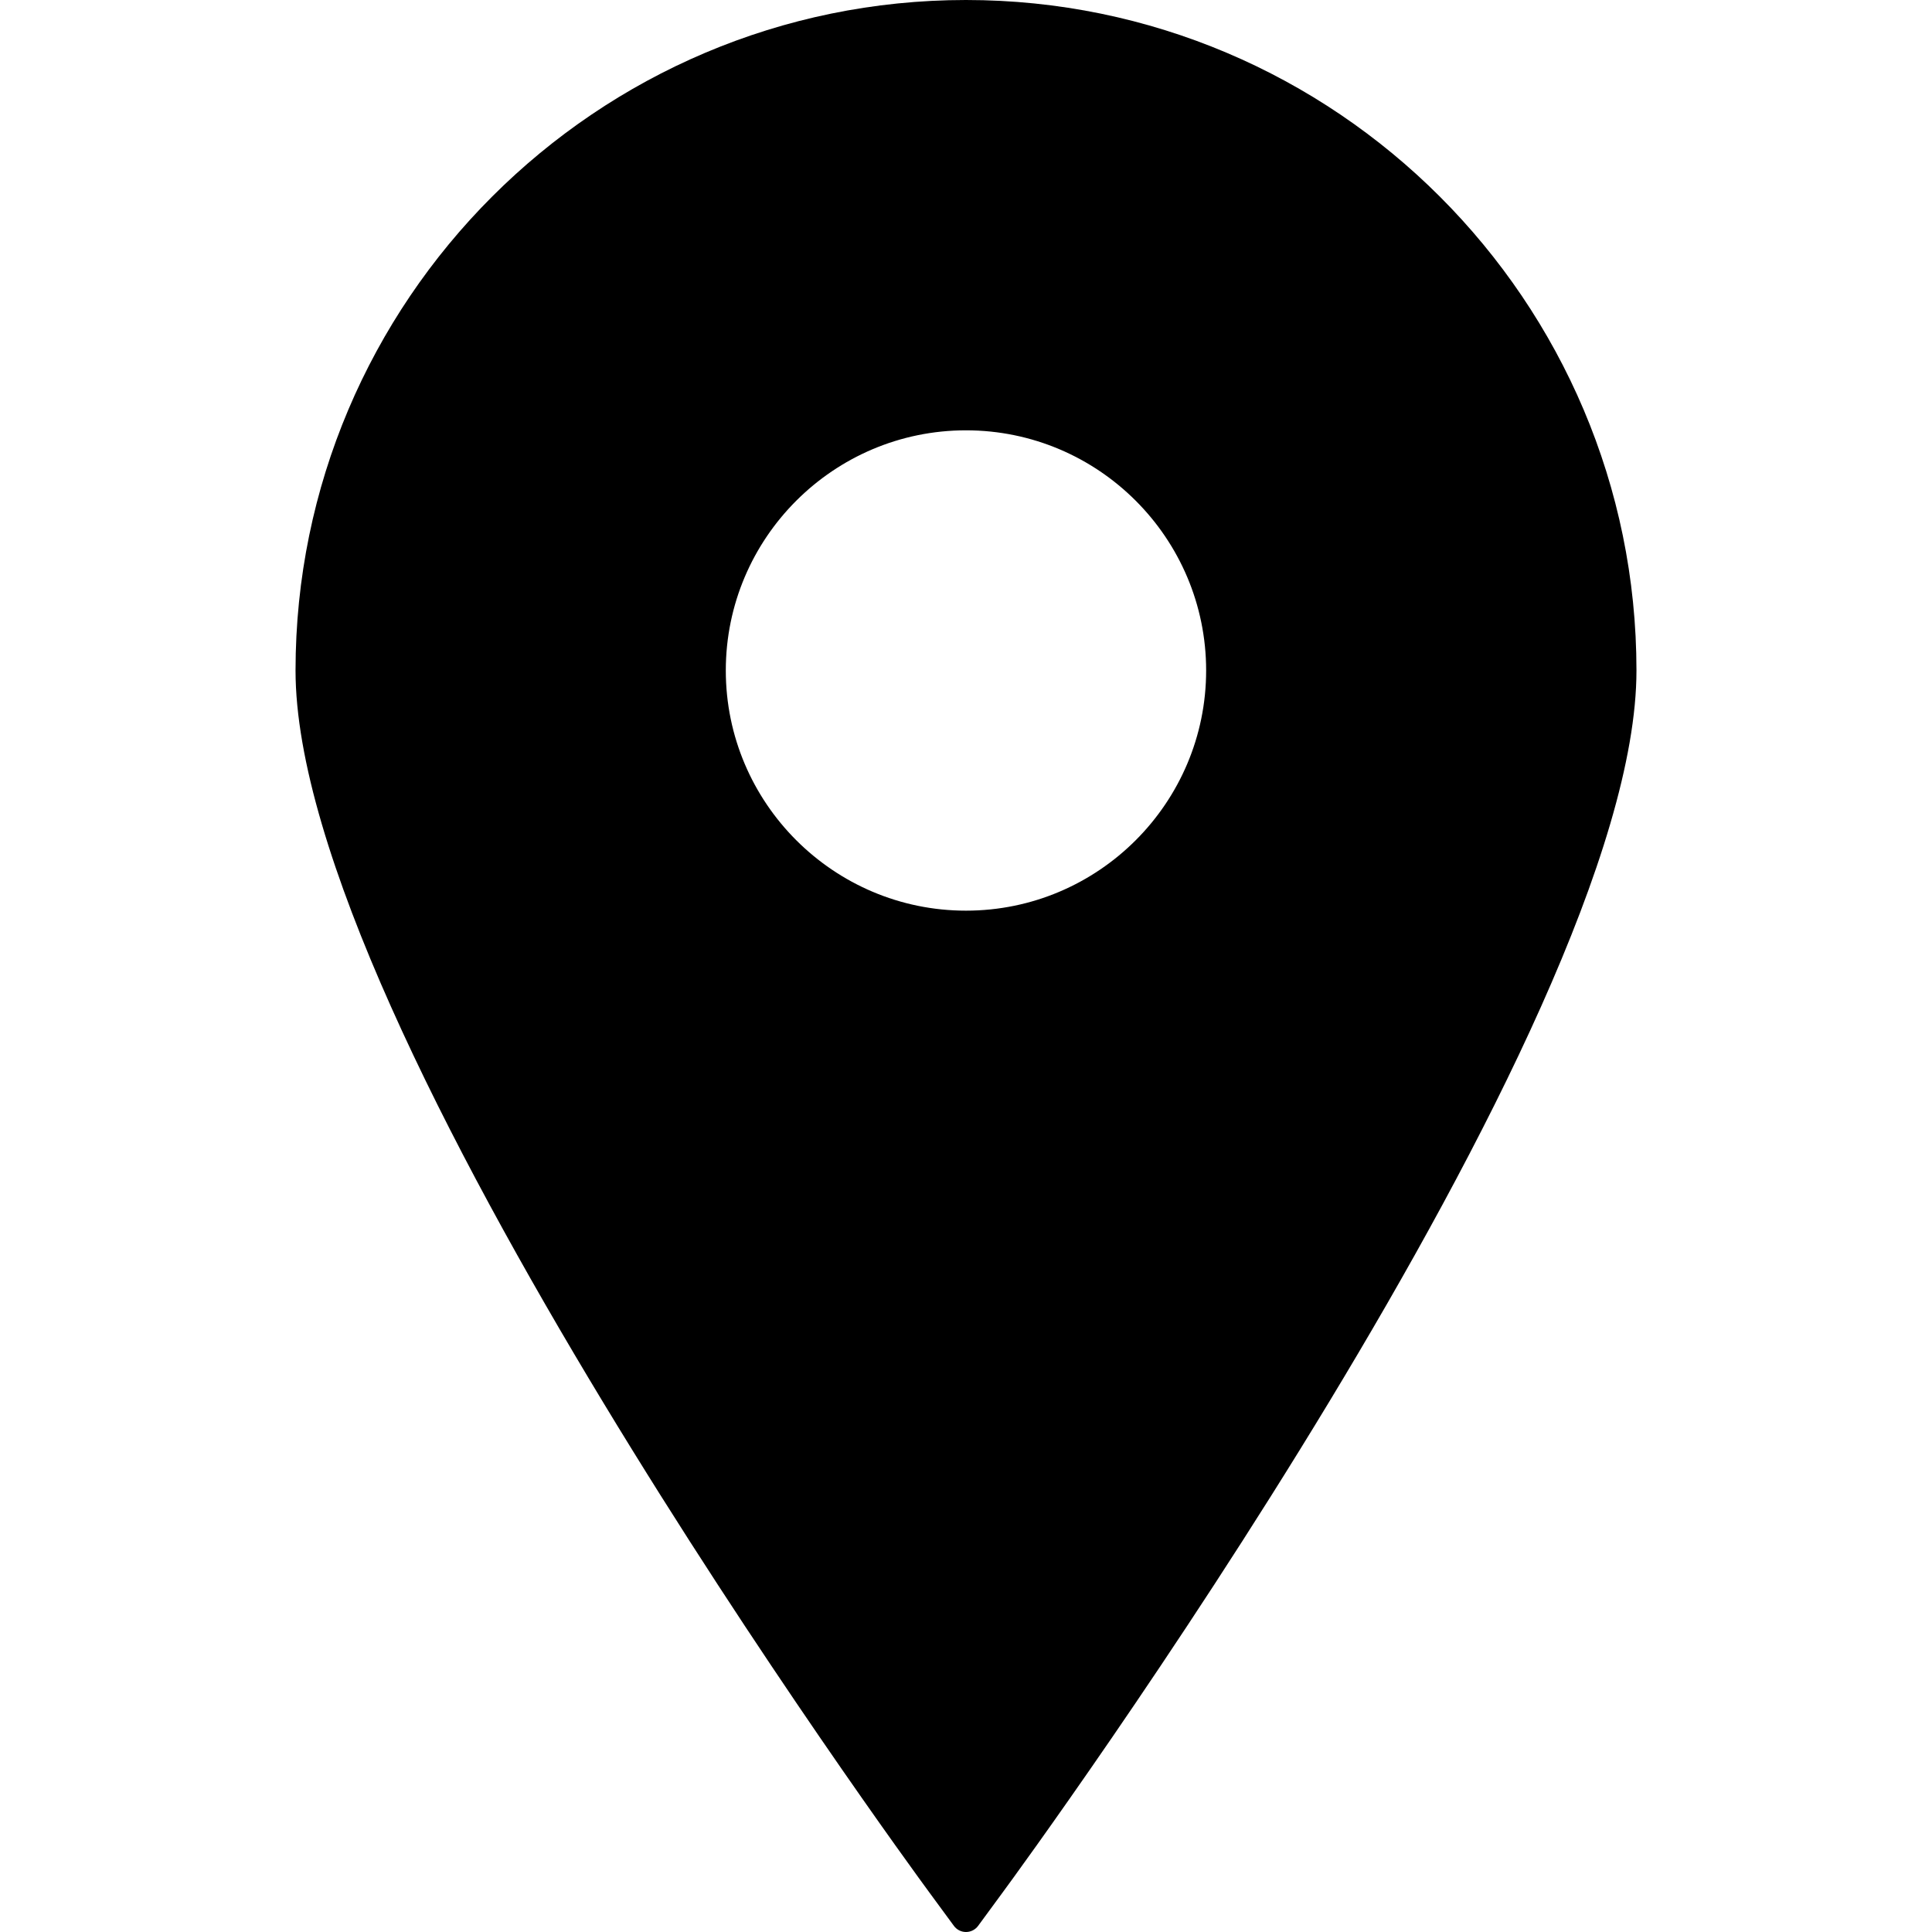
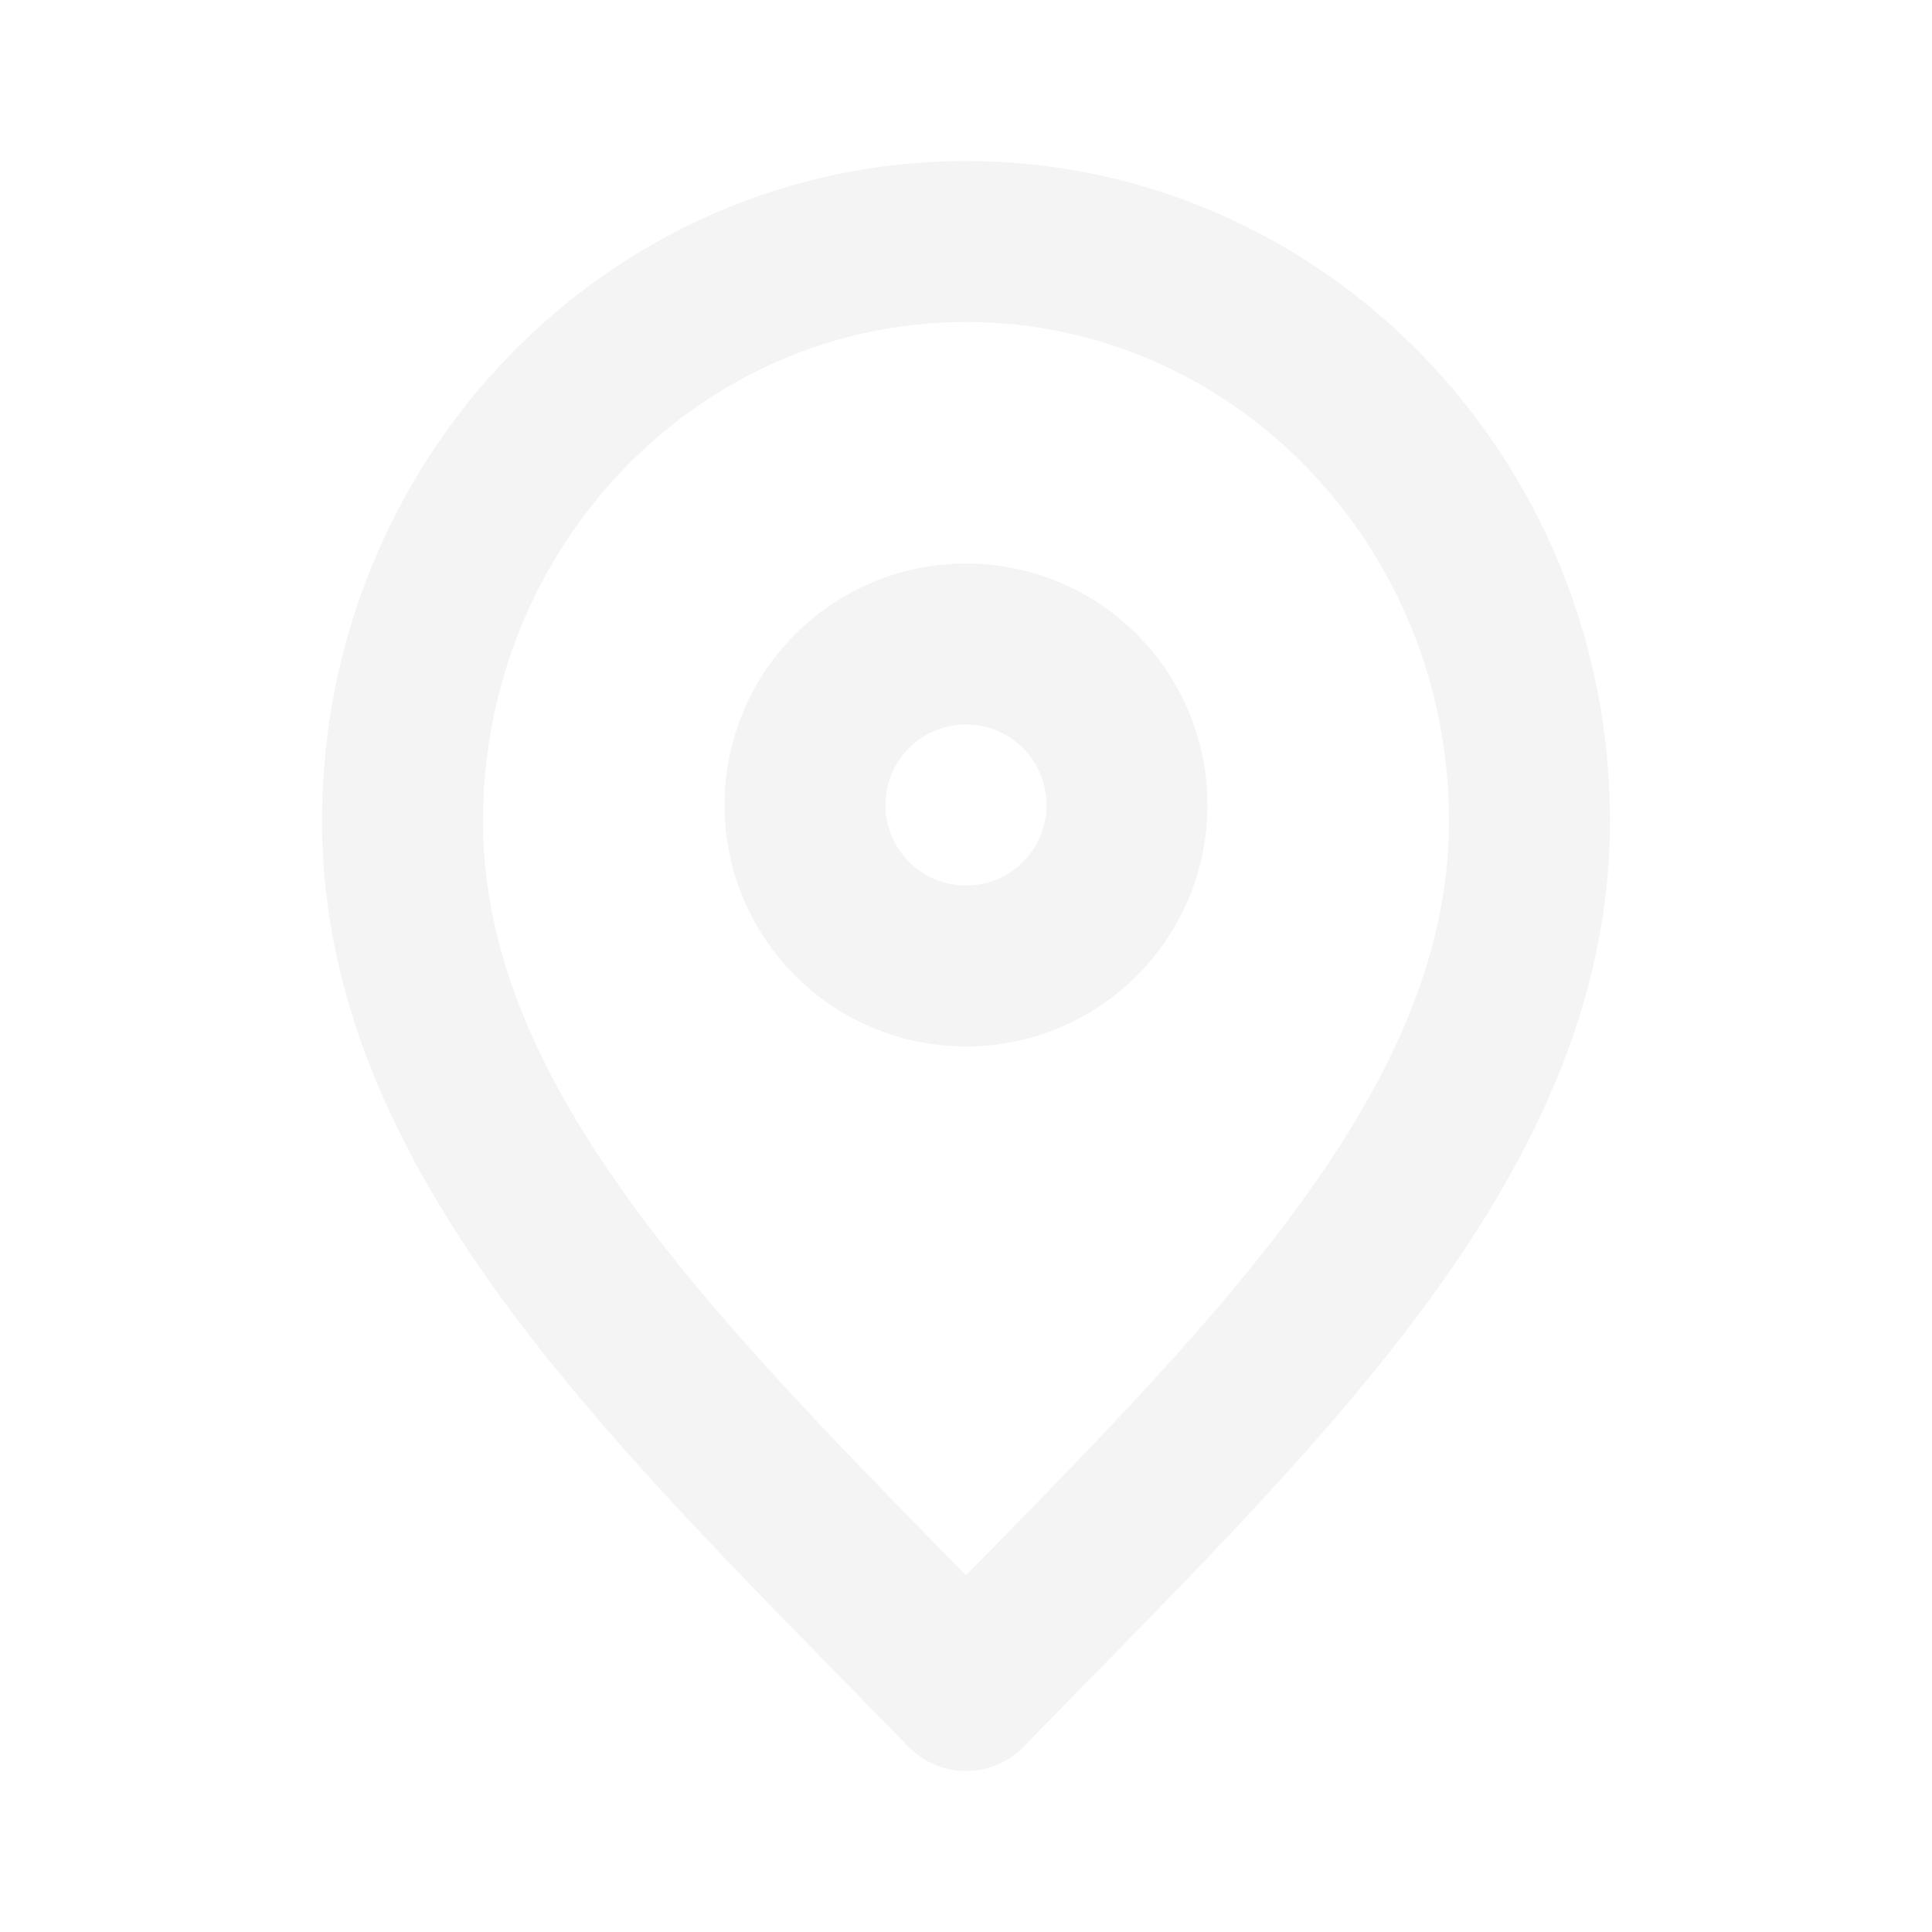
- <svg xmlns="http://www.w3.org/2000/svg" fill="#000000" version="1.1" id="Capa_1" width="800px" height="800px" viewBox="0 0 395.71 395.71" xml:space="preserve">
-   <g>
-     <path d="M197.849,0C122.131,0,60.531,61.609,60.531,137.329c0,72.887,124.591,243.177,129.896,250.388l4.951,6.738   c0.579,0.792,1.501,1.255,2.471,1.255c0.985,0,1.901-0.463,2.486-1.255l4.948-6.738c5.308-7.211,129.896-177.501,129.896-250.388   C335.179,61.609,273.569,0,197.849,0z M197.849,88.138c27.13,0,49.191,22.062,49.191,49.191c0,27.115-22.062,49.191-49.191,49.191   c-27.114,0-49.191-22.076-49.191-49.191C148.658,110.2,170.734,88.138,197.849,88.138z" />
+ <svg xmlns="http://www.w3.org/2000/svg" width="800px" height="800px" viewBox="0 0 24 24" fill="none">
+   <g id="SVGRepo_bgCarrier" stroke-width="0" />
+   <g id="SVGRepo_tracerCarrier" stroke-linecap="round" stroke-linejoin="round" />
+   <g id="SVGRepo_iconCarrier">
+     <path d="M12 21C15.5 17.4 19 14.176 19 10.2C19 6.224 15.866 3 12 3C8.134 3 5 6.224 5 10.2C5 14.176 8.5 17.4 12 21Z" stroke="#f5f4f4" stroke-width="2" stroke-linecap="round" stroke-linejoin="round" />
+     <path d="M12 12C13.105 12 14 11.105 14 10C14 8.895 13.105 8 12 8C10.895 8 10 8.895 10 10C10 11.105 10.895 12 12 12Z" stroke="#f5f4f4" stroke-width="2" stroke-linecap="round" stroke-linejoin="round" />
  </g>
</svg>
